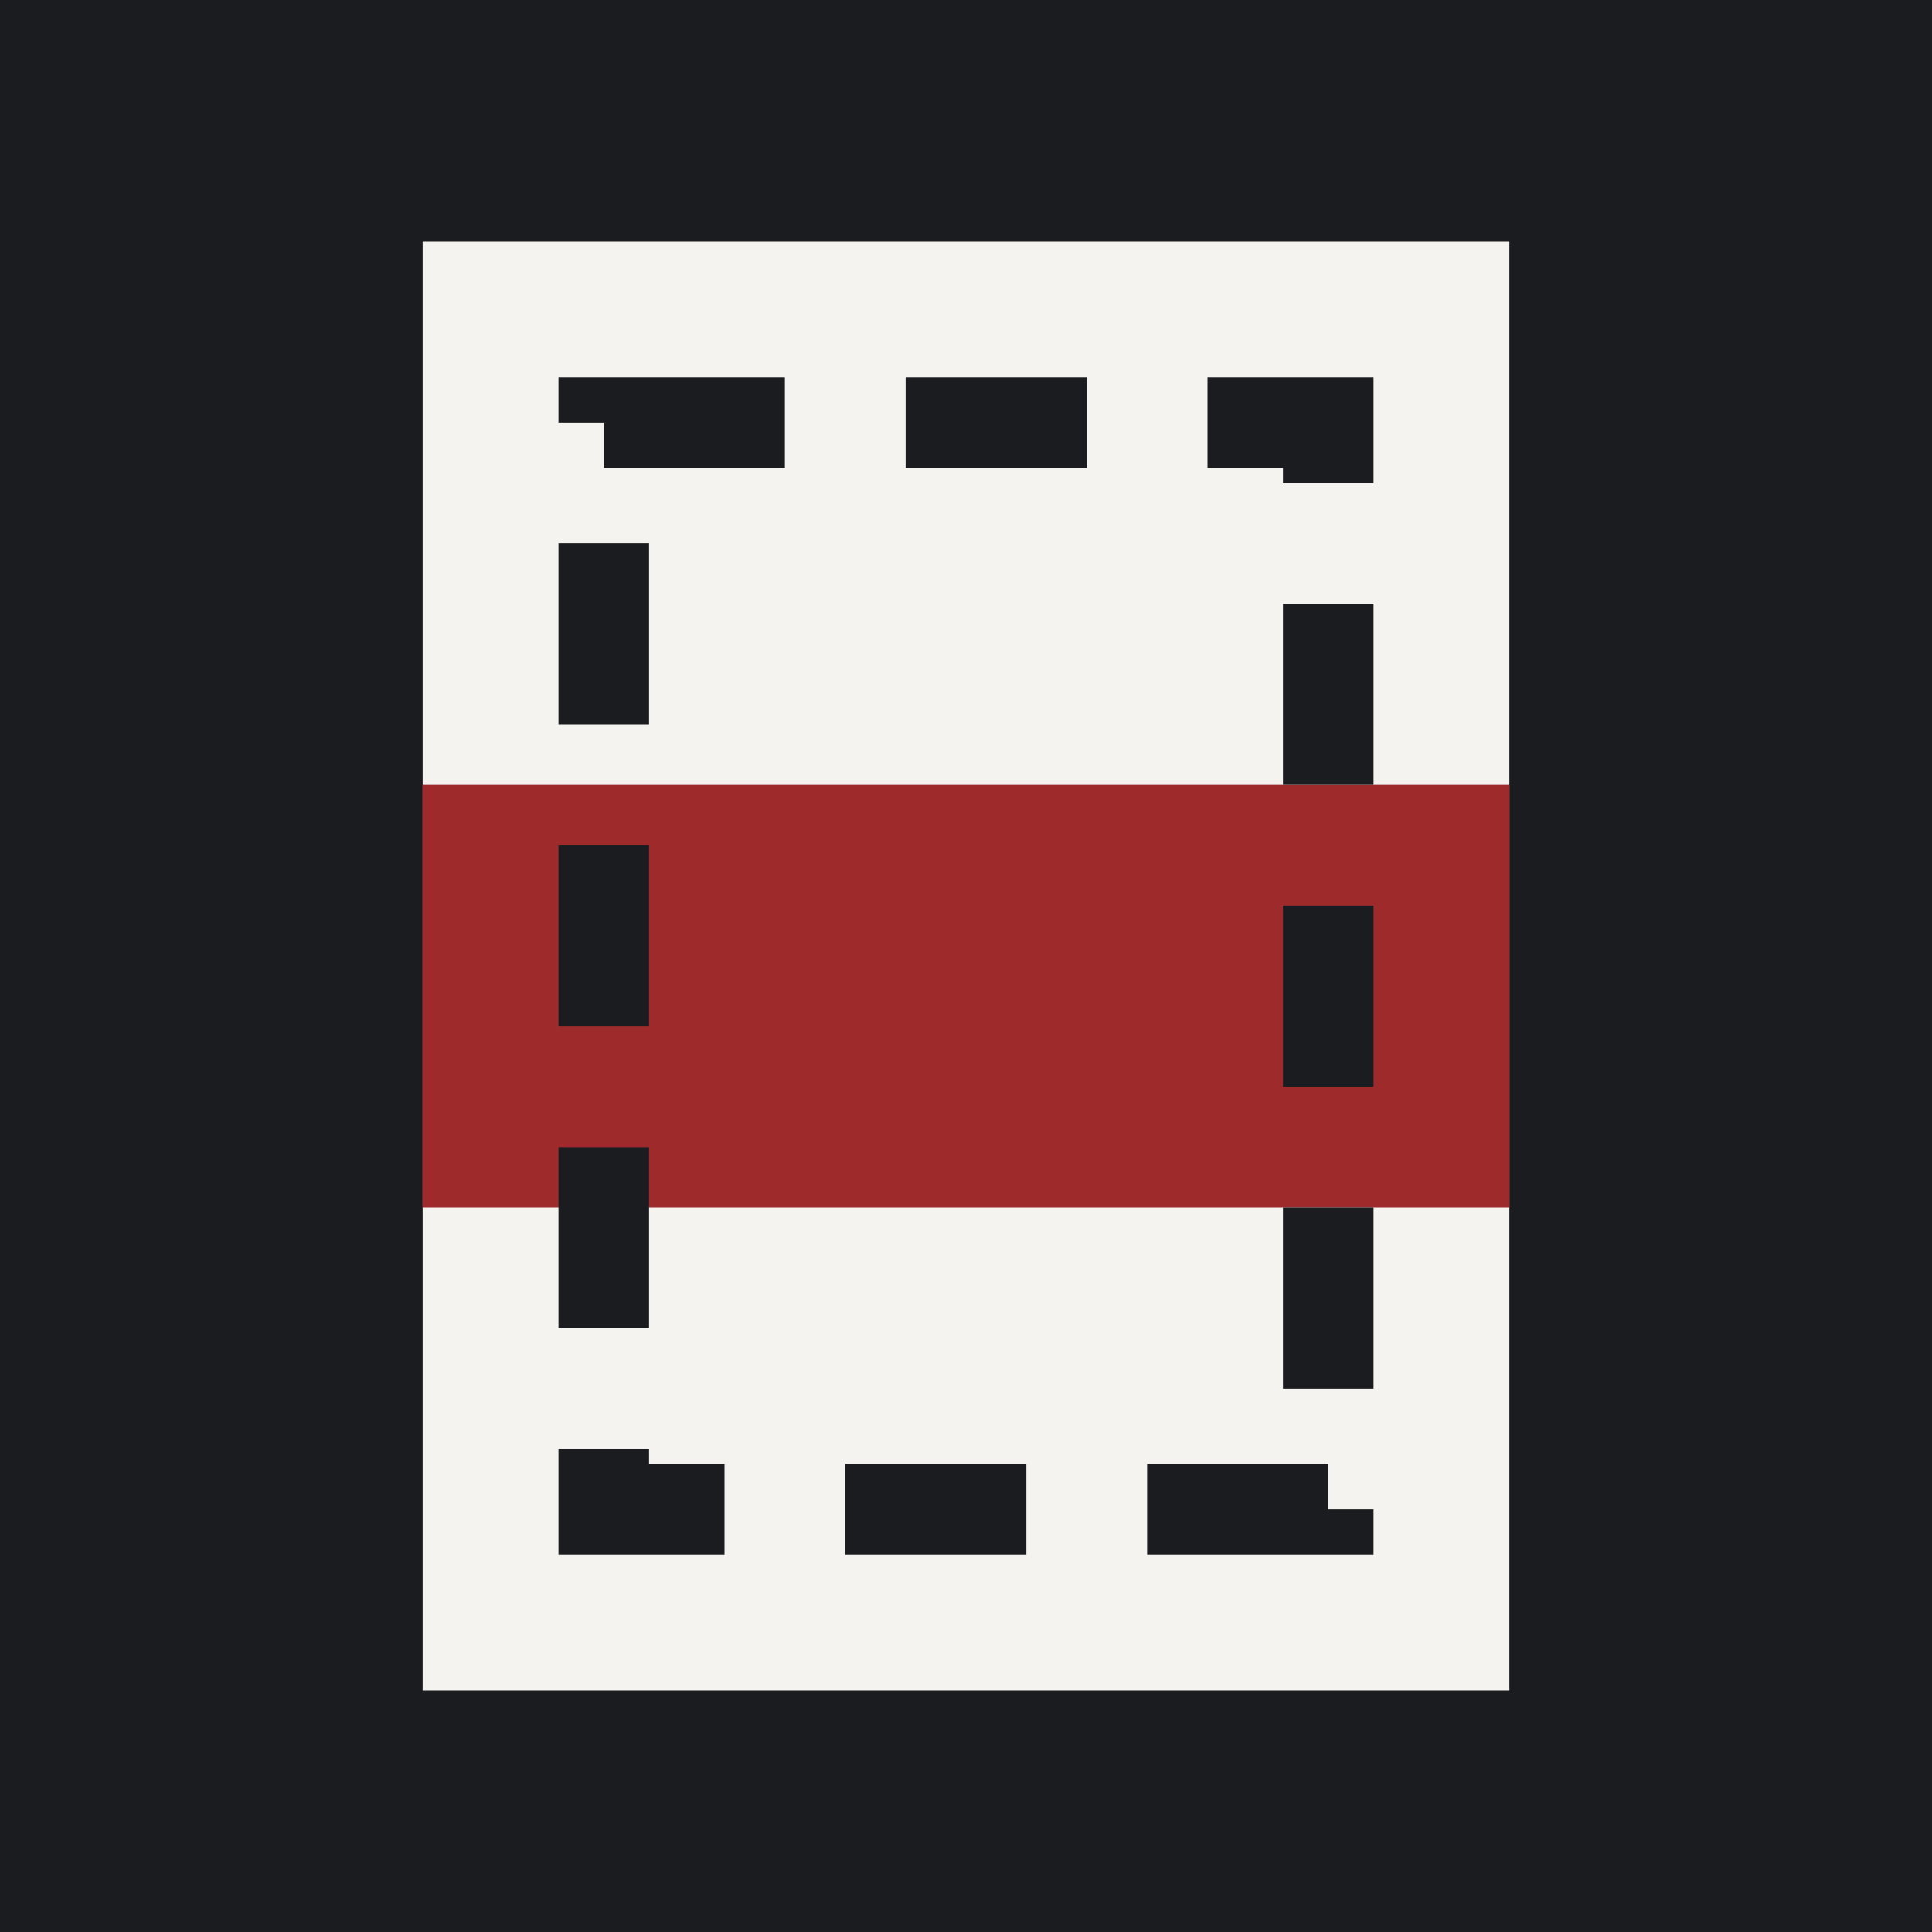
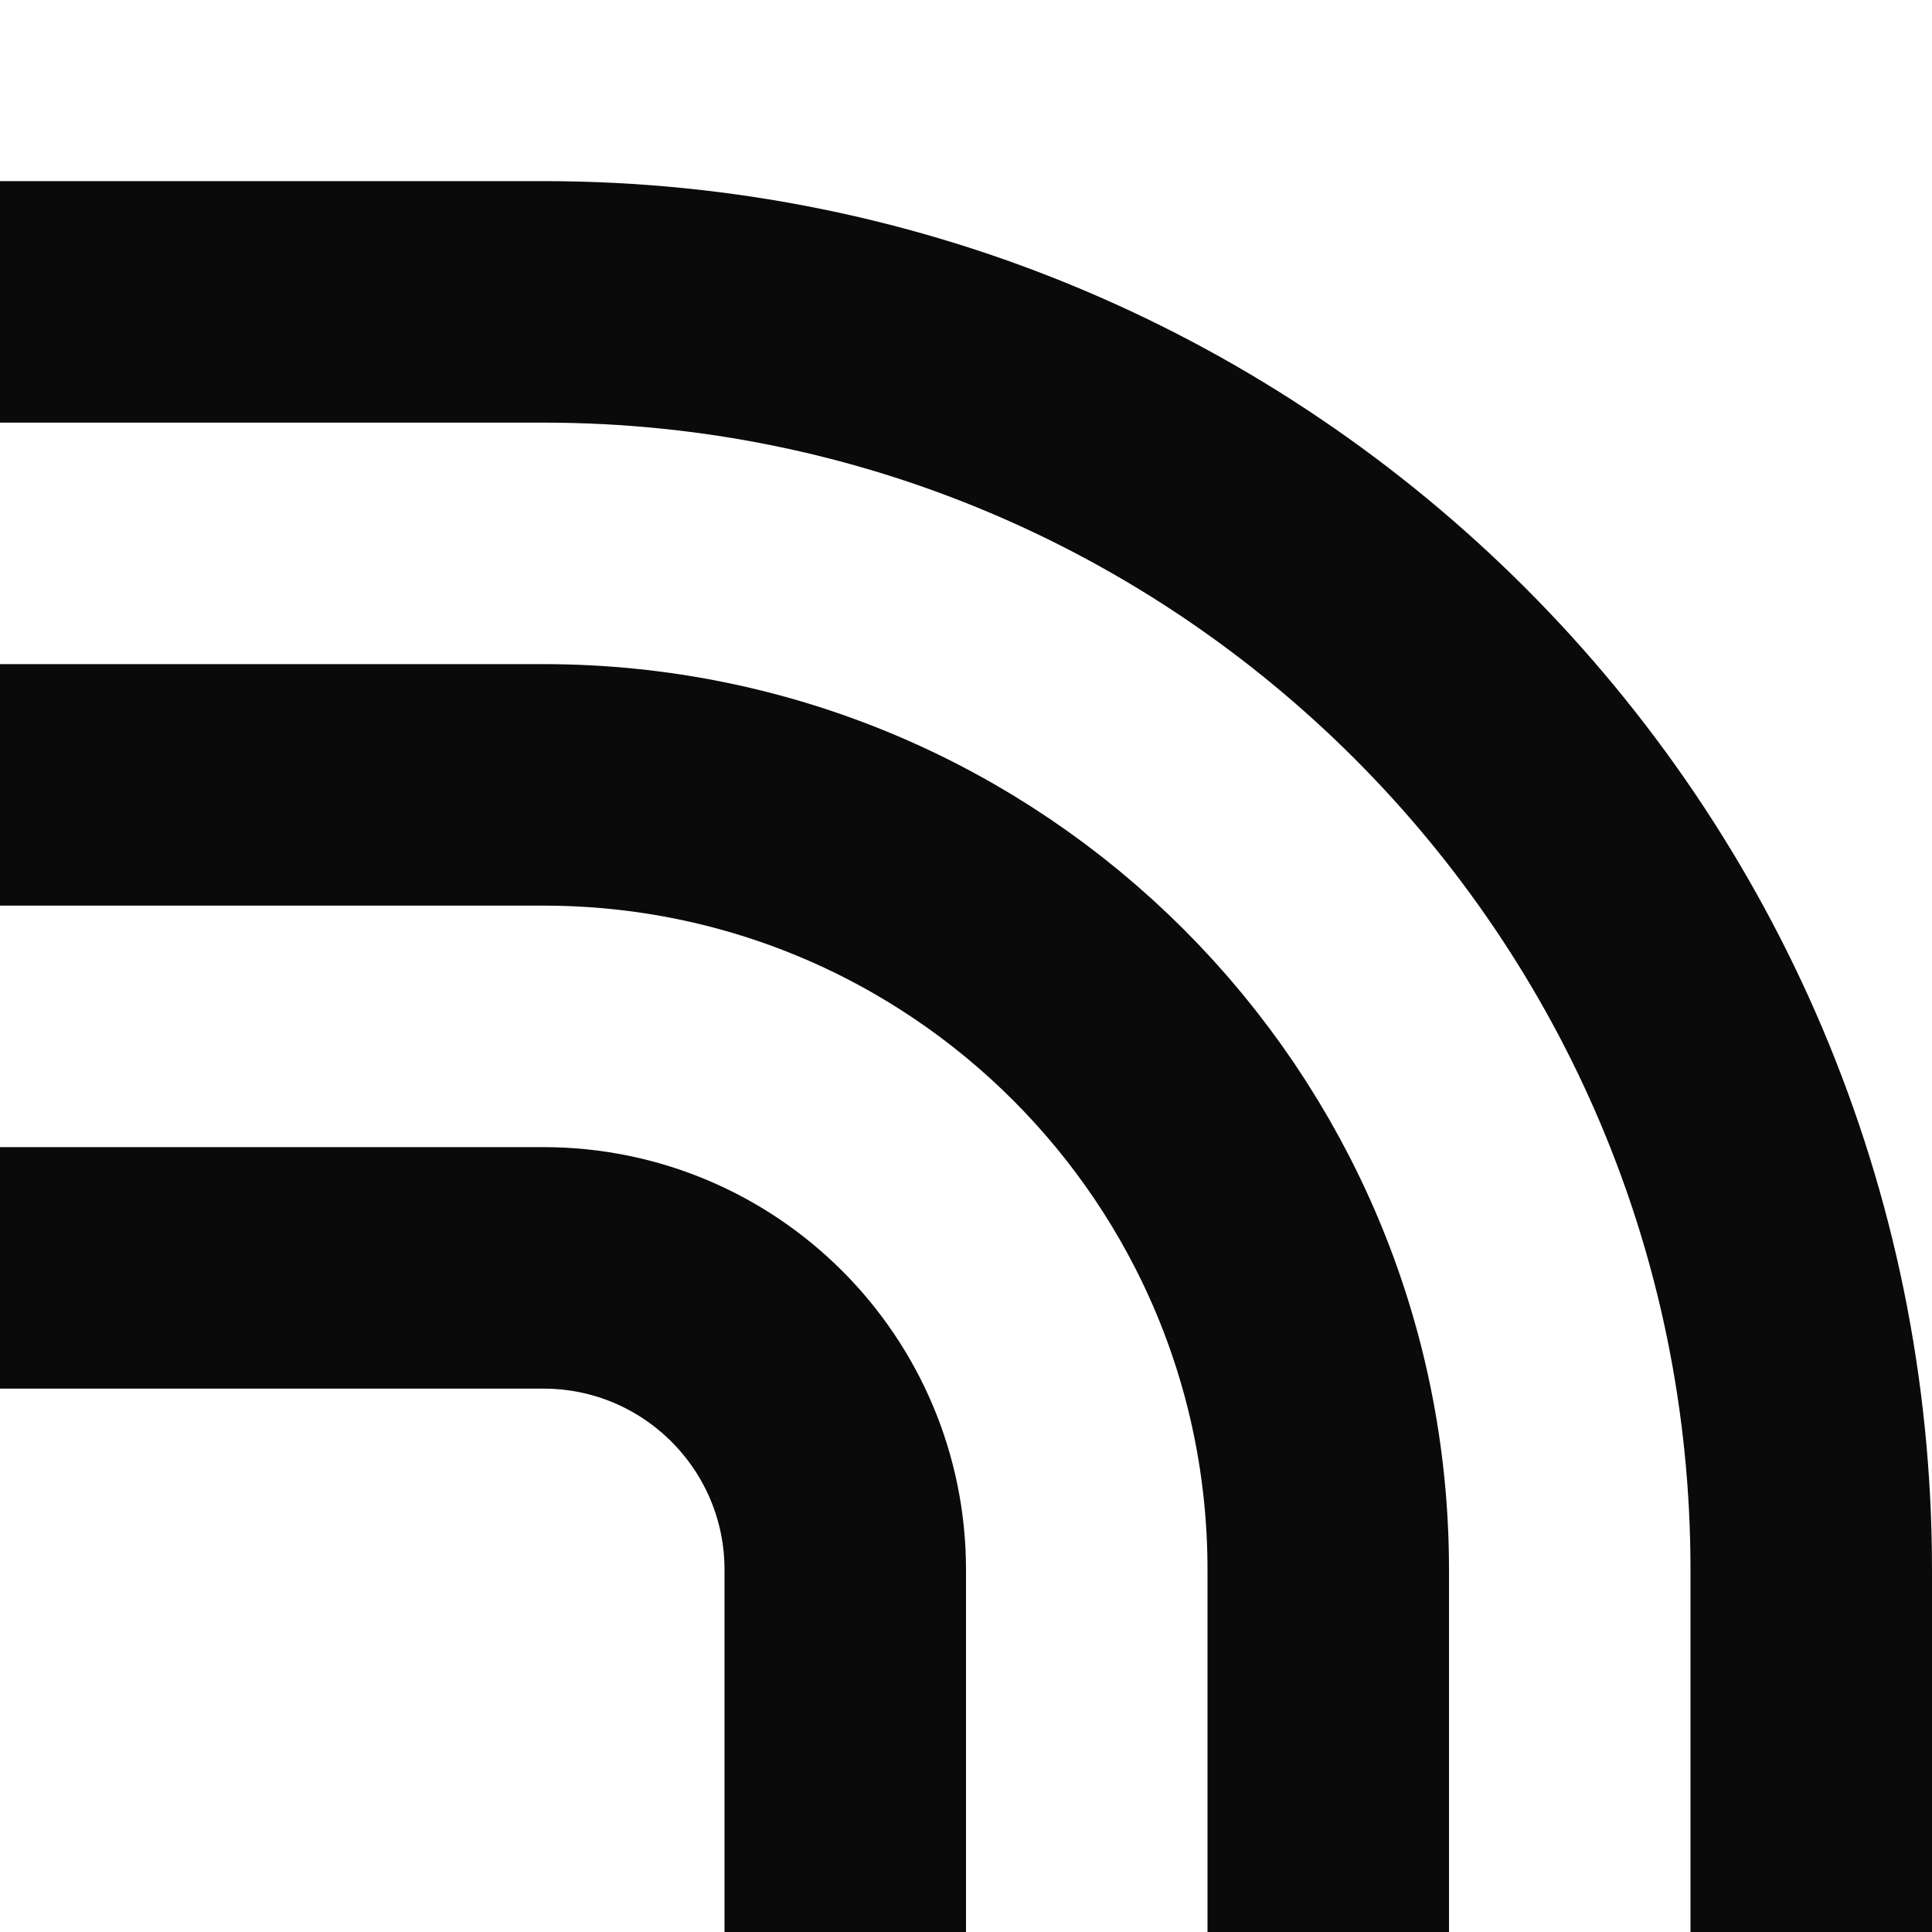
<svg xmlns="http://www.w3.org/2000/svg" viewBox="0 0 32 32" role="img" aria-label="Stompat">
-   <rect width="32" height="32" fill="#1b1c20" />
-   <rect x="7" y="4" width="18" height="24" fill="#f4f3f0" />
-   <rect x="7" y="13" width="18" height="7" fill="#9E2A2B" />
-   <rect x="10" y="7" width="12" height="18" fill="none" stroke="#1b1c20" stroke-width="1.5" stroke-dasharray="3 2" />
+   <rect width="32" height="32" fill="#ffffff" />
+   <g fill="none" stroke="#0a0a0a" stroke-width="4">
+     <path d="M0 5H9A21 21 0 0 1 30 26V32" />
+     <path d="M0 13H9A13 13 0 0 1 22 26V32" />
+     <path d="M0 21H9A5 5 0 0 1 14 26V32" />
+   </g>
</svg>
